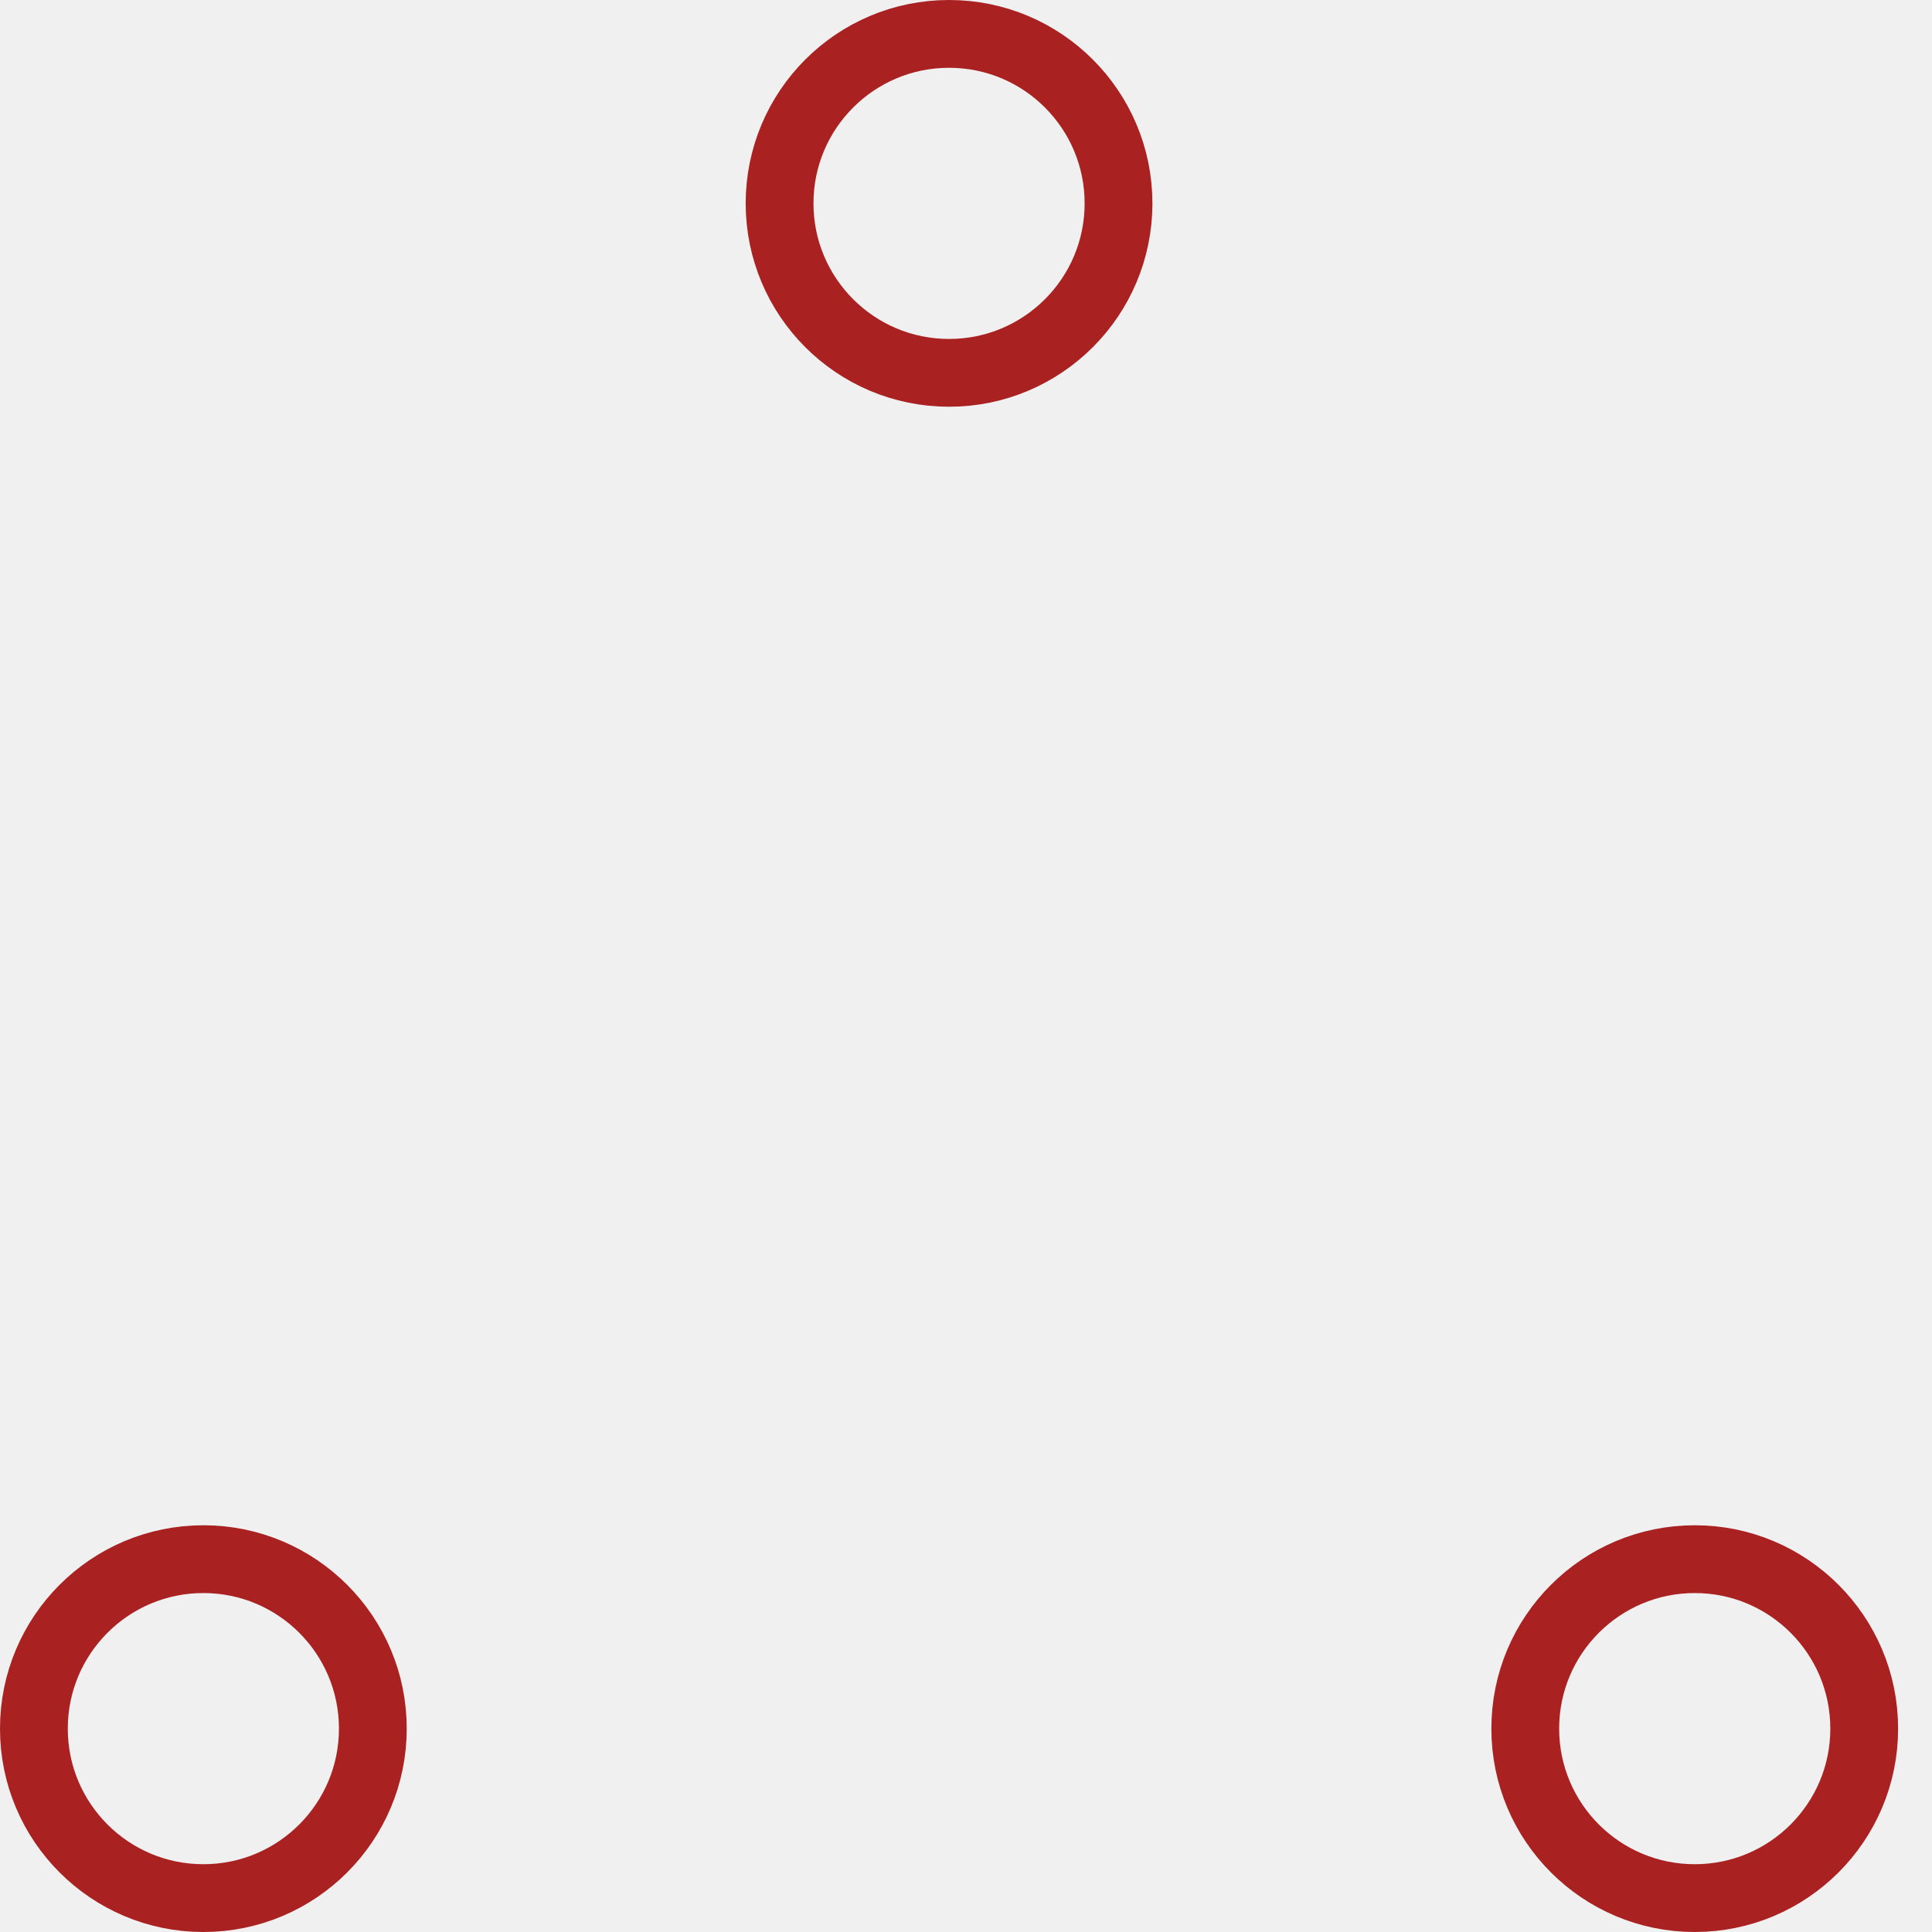
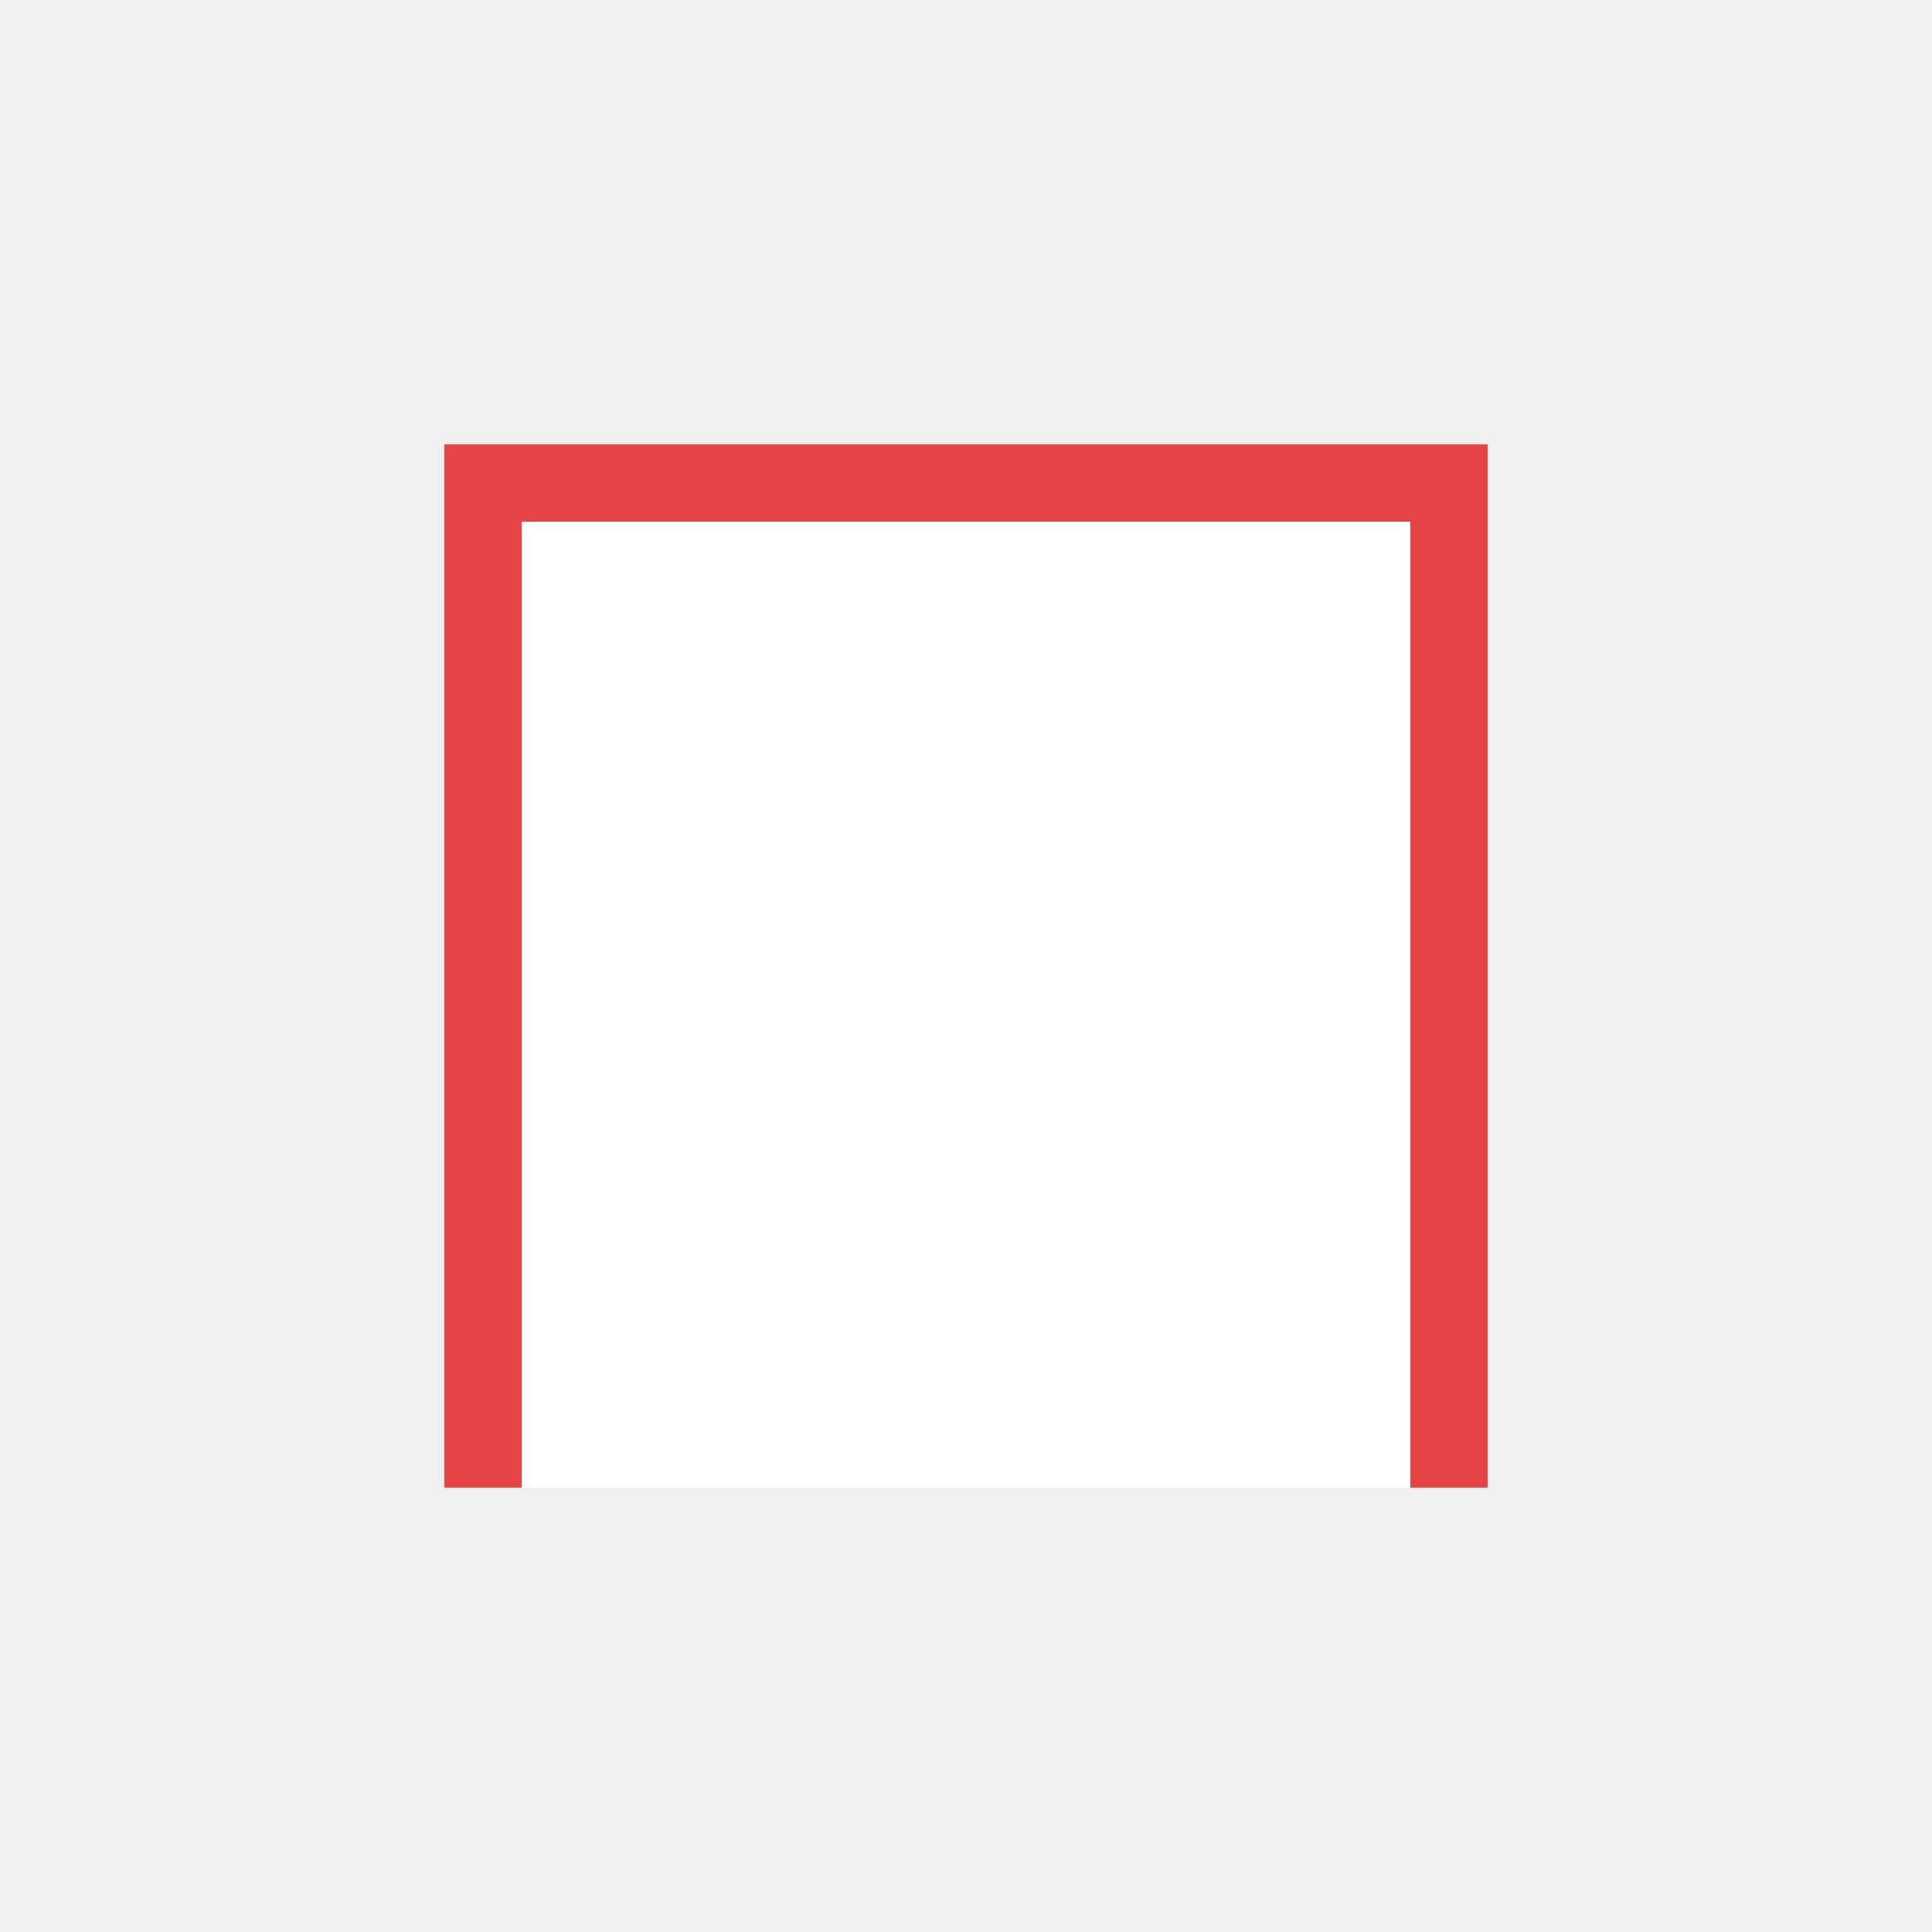
- <svg xmlns="http://www.w3.org/2000/svg" width="80" height="80" viewBox="0 0 57 57" stroke="#A92121">
-   <g fill="none" fill-rule="evenodd">
-     <g transform="translate(1 1)" stroke-width="2">
-       <circle cx="5" cy="50" r="5">
-         <animate attributeName="cy" begin="0s" dur="2.2s" values="50;5;50;50" calcMode="linear" repeatCount="indefinite" />
-         <animate attributeName="cx" begin="0s" dur="2.2s" values="5;27;49;5" calcMode="linear" repeatCount="indefinite" />
-       </circle>
-       <circle cx="27" cy="5" r="5">
-         <animate attributeName="cy" begin="0s" dur="2.2s" from="5" to="5" values="5;50;50;5" calcMode="linear" repeatCount="indefinite" />
-         <animate attributeName="cx" begin="0s" dur="2.2s" from="27" to="27" values="27;49;5;27" calcMode="linear" repeatCount="indefinite" />
-       </circle>
-       <circle cx="49" cy="50" r="5">
-         <animate attributeName="cy" begin="0s" dur="2.2s" values="50;50;5;50" calcMode="linear" repeatCount="indefinite" />
-         <animate attributeName="cx" from="49" to="49" begin="0s" dur="2.2s" values="49;5;27;49" calcMode="linear" repeatCount="indefinite" />
-       </circle>
-     </g>
-   </g>
+ <svg xmlns="http://www.w3.org/2000/svg" height="180" width="180" version="1.1" id="L6" x="0px" y="0px" viewBox="0 0 100 100" enable-background="new 0 0 100 100" xml:space="preserve">
+   <rect fill="none" stroke="rgb(230, 68, 68)" stroke-width="4" x="25" y="25" width="50" height="50">
+     <animateTransform attributeName="transform" dur="0.5s" from="0 50 50" to="180 50 50" type="rotate" id="strokeBox" attributeType="XML" begin="rectBox.end" />
+   </rect>
+   <rect x="27" y="27" fill="#fff" width="46" height="50">
+     <animate attributeName="height" dur="1.3s" attributeType="XML" from="50" to="0" id="rectBox" fill="freeze" begin="0s;strokeBox.end" />
+   </rect>
</svg>
